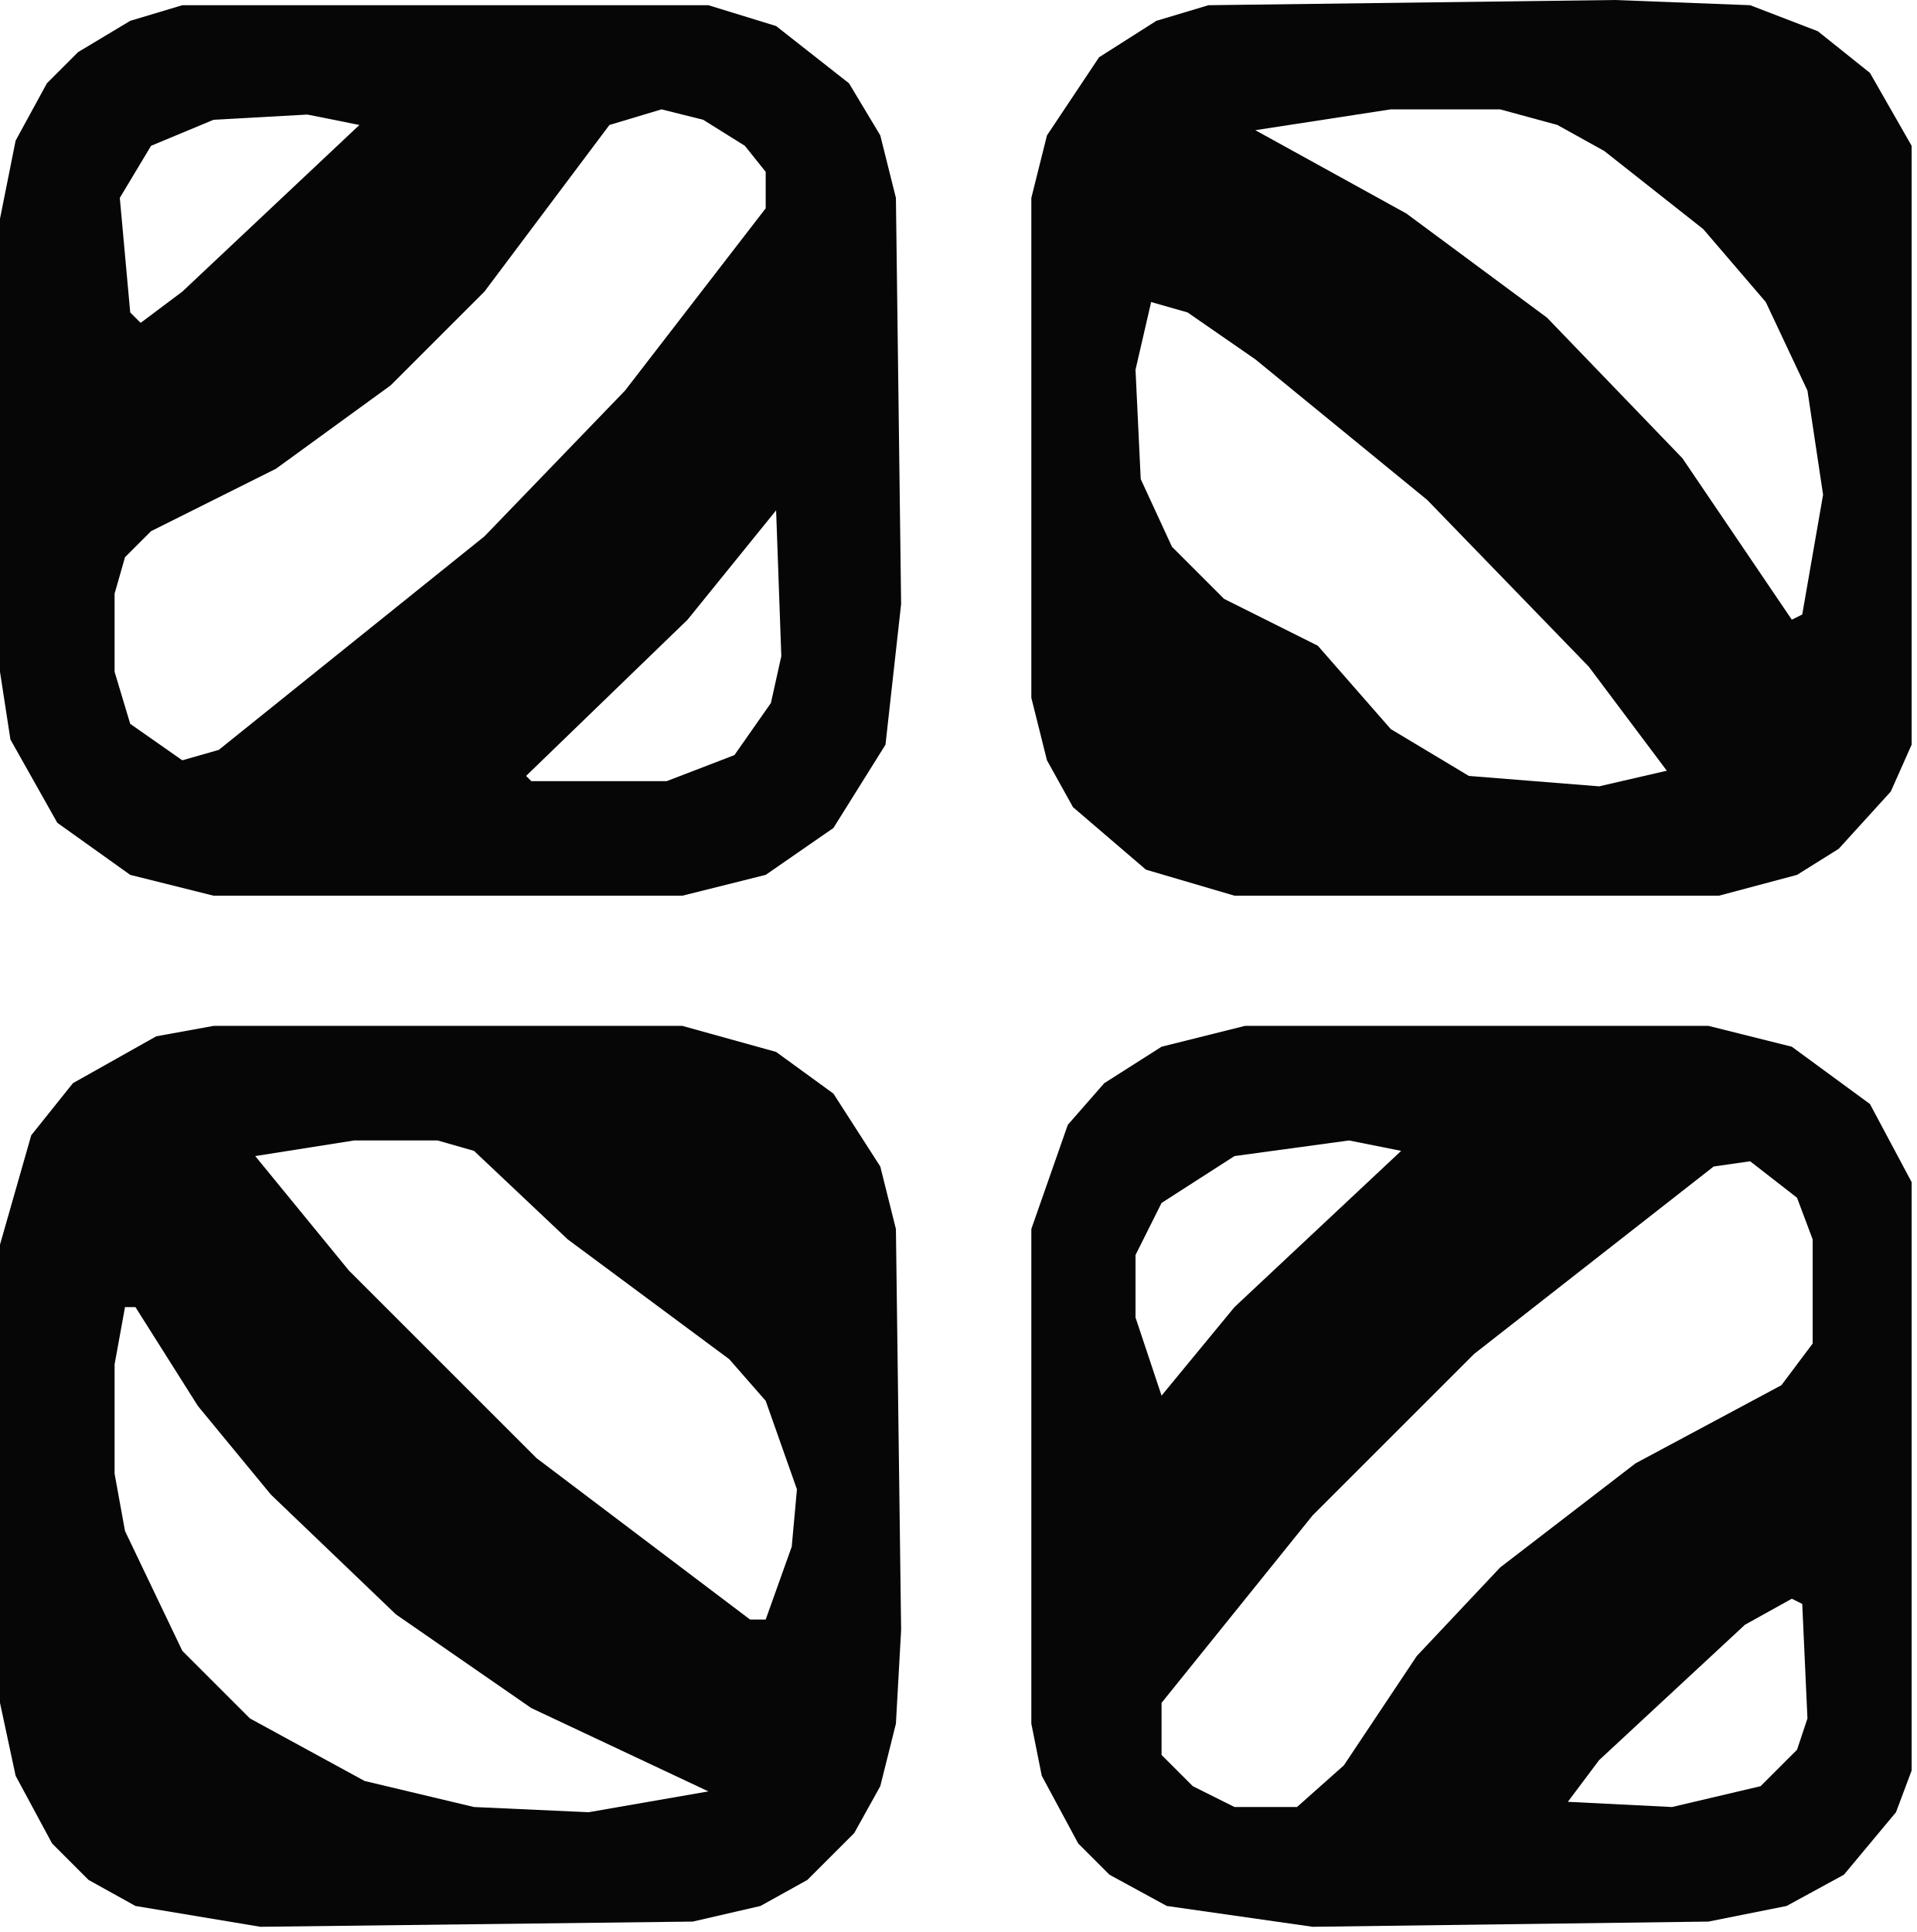
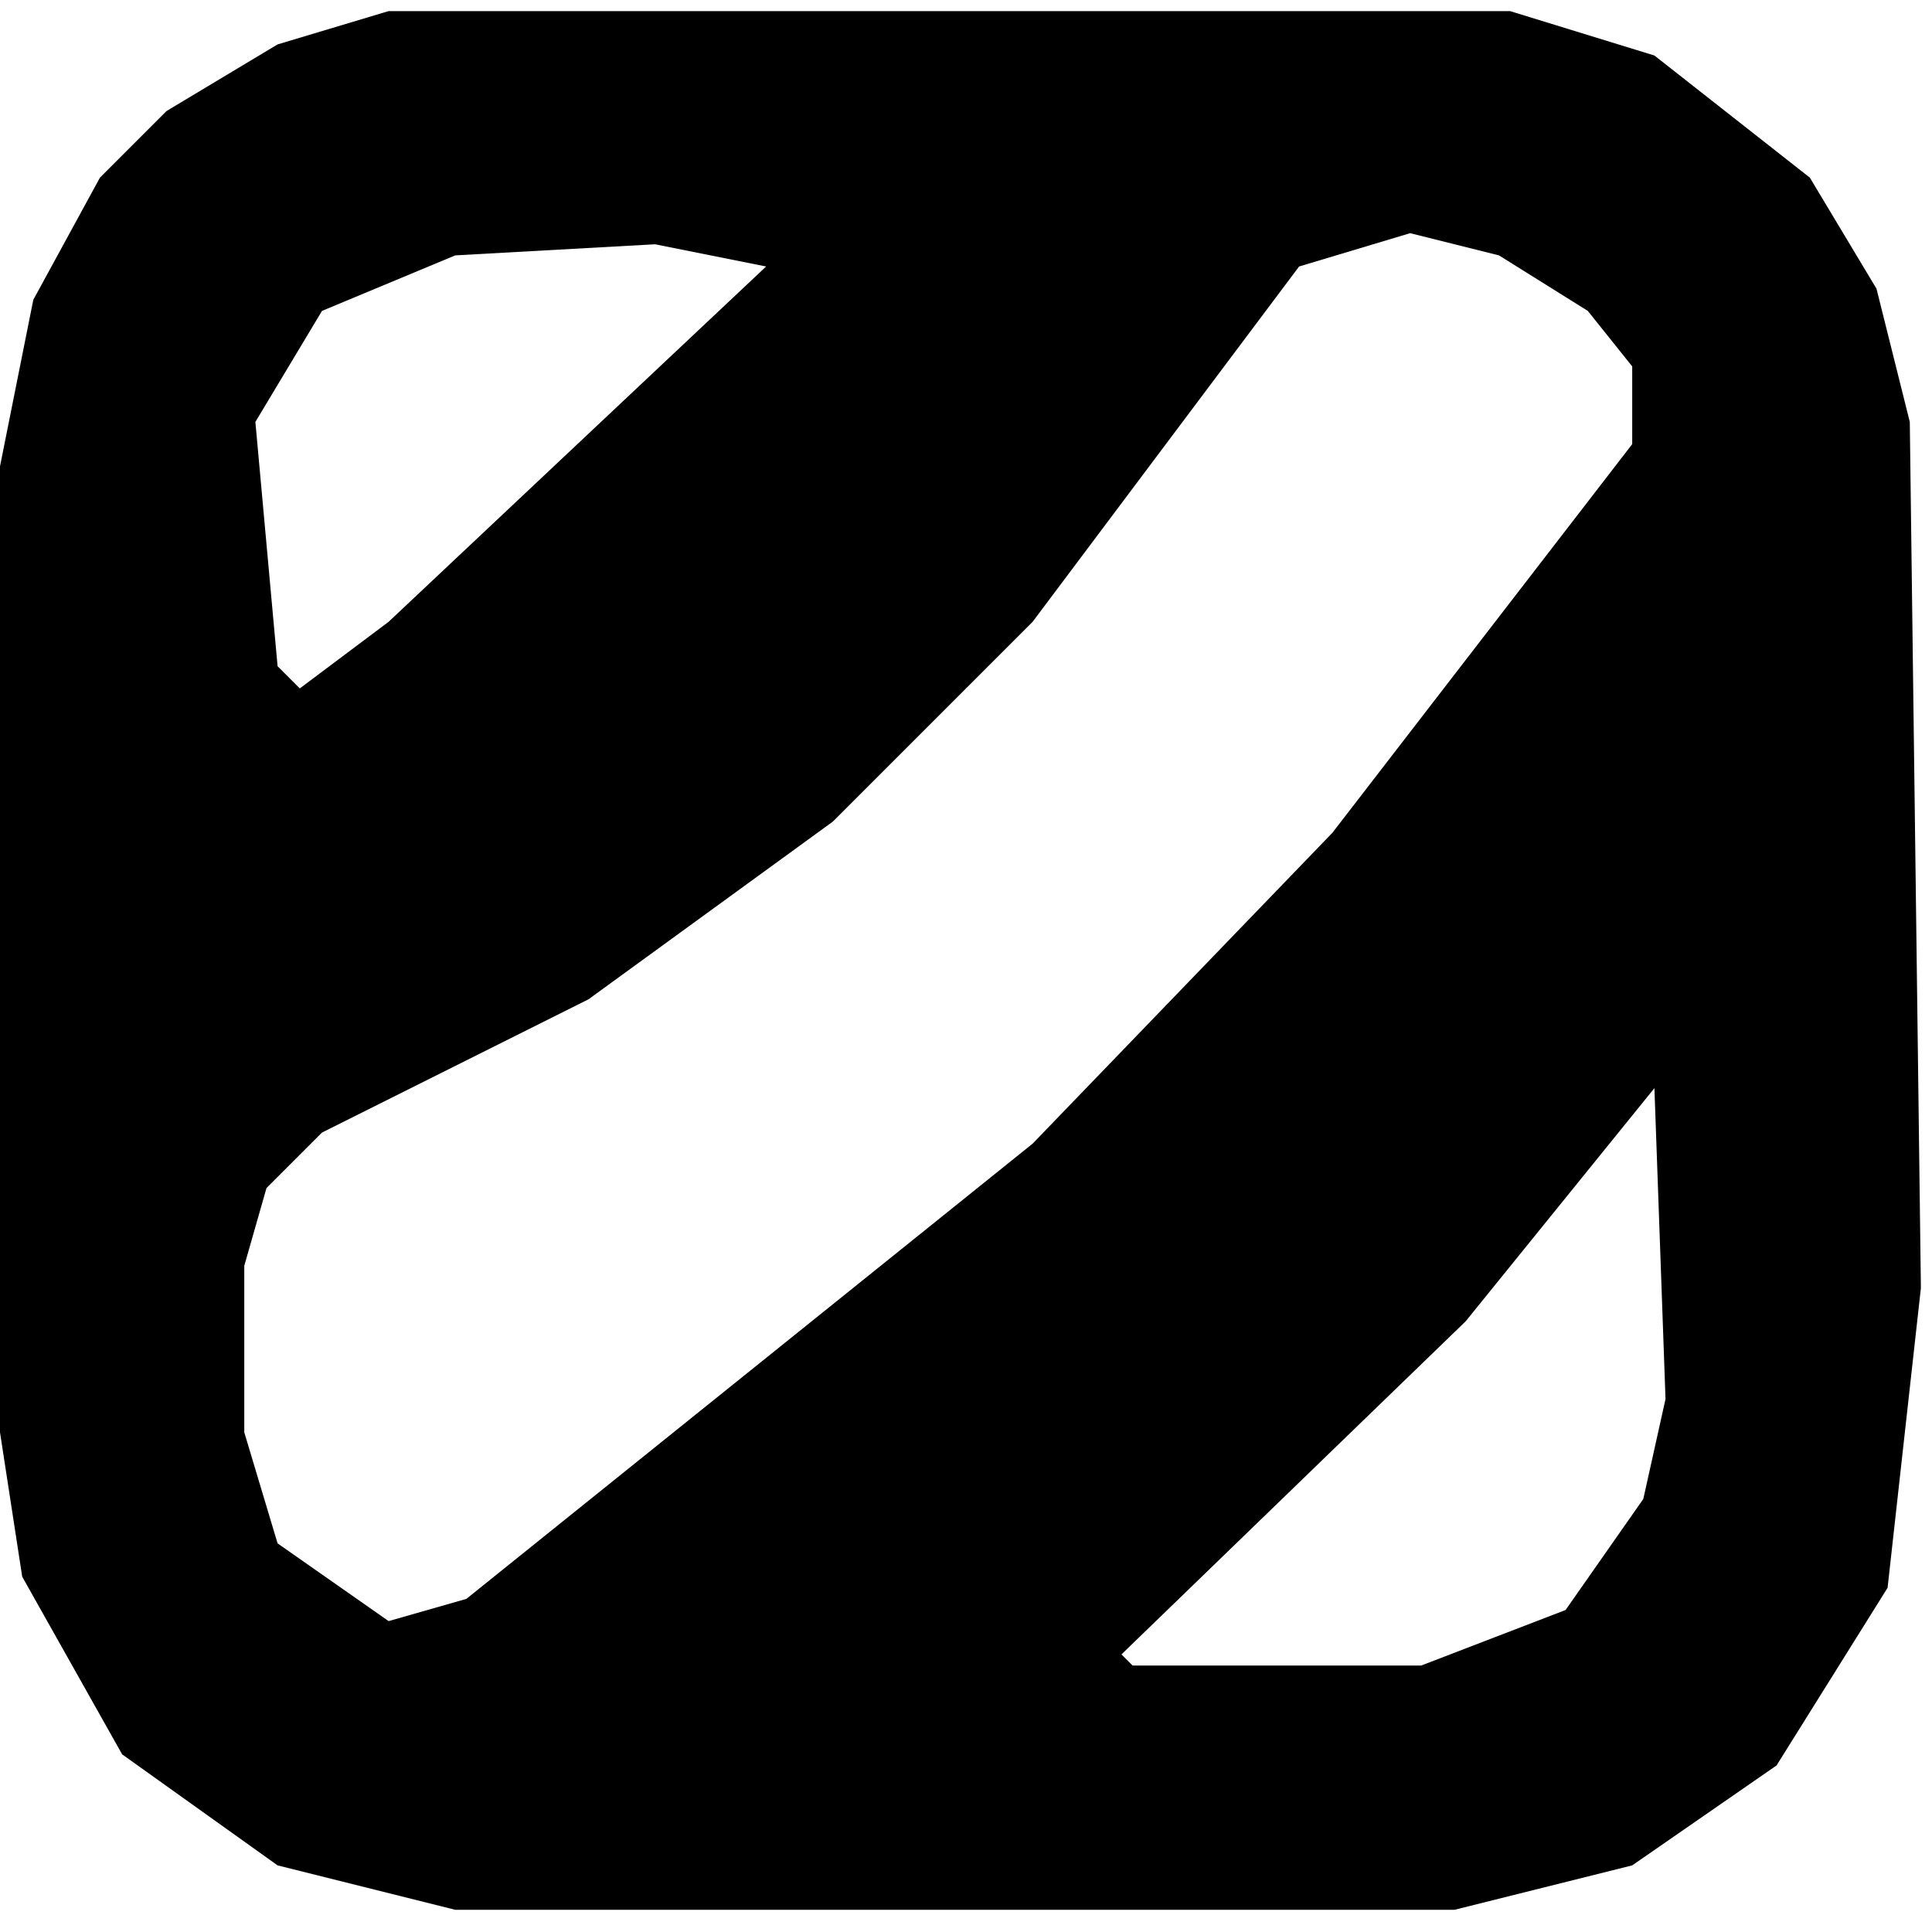
- <svg xmlns="http://www.w3.org/2000/svg" viewBox="0 0 368 371" role="img" aria-label="ZebraByte four-piece emblem">
-   <path d="M212,208 L205,216 L198,236 L198,331 L200,341 L207,354 L213,360 L224,366 L252,370 L328,369 L343,366 L354,360 L364,348 L367,340 L367,227 L359,212 L344,201 L328,197 L239,197 L223,201Z M346,308 L347,330 L345,336 L338,343 L321,347 L301,346 L307,338 L335,312 L344,307Z M345,230 L348,238 L348,258 L342,266 L314,281 L288,301 L272,318 L258,339 L249,347 L237,347 L229,343 L223,337 L223,327 L252,291 L283,260 L329,224 L336,223Z M269,221 L237,251 L223,268 L218,253 L218,241 L223,231 L237,222 L259,219Z M14,208 L6,218 L0,239 L0,327 L3,341 L10,354 L17,361 L26,366 L50,370 L133,369 L146,366 L155,361 L164,352 L169,343 L172,331 L173,313 L172,236 L169,224 L160,210 L149,202 L131,197 L41,197 L30,199Z M24,251 L26,251 L38,270 L52,287 L76,310 L102,328 L136,344 L113,348 L91,347 L70,342 L48,330 L35,317 L24,294 L22,283 L22,262Z M49,222 L68,219 L84,219 L91,221 L109,238 L140,261 L147,269 L153,286 L152,297 L147,311 L144,311 L103,280 L67,244Z M15,10 L9,16 L3,27 L0,42 L0,129 L2,142 L11,158 L25,168 L41,172 L131,172 L147,168 L160,159 L170,143 L173,116 L172,38 L169,26 L163,16 L149,5 L136,1 L35,1 L25,4Z M149,98 L150,126 L148,135 L141,145 L128,150 L102,150 L101,149 L132,119Z M69,24 L35,56 L27,62 L25,60 L23,38 L29,28 L41,23 L59,22Z M143,28 L147,33 L147,40 L120,75 L93,103 L42,144 L35,146 L25,139 L22,129 L22,114 L24,107 L29,102 L53,90 L75,74 L93,56 L117,24 L127,21 L135,23Z M211,11 L201,26 L198,38 L198,134 L201,146 L206,155 L220,167 L237,172 L330,172 L345,168 L353,163 L363,152 L367,143 L367,28 L359,14 L349,6 L336,1 L310,0 L232,1 L222,4Z M221,58 L228,60 L241,69 L274,96 L305,128 L320,148 L307,151 L282,149 L267,140 L253,124 L235,115 L225,105 L219,92 L218,71Z M241,25 L267,21 L288,21 L299,24 L308,29 L327,44 L339,58 L347,75 L350,95 L346,118 L344,119 L323,88 L297,61 L270,41Z" fill="#060606" fill-rule="evenodd" />
+ <svg xmlns="http://www.w3.org/2000/svg" viewBox="0 0 174 174" role="img" aria-label="ZebraByte LED emblem segment">
+   <path d="M15,10 L9,16 L3,27 L0,42 L0,129 L2,142 L11,158 L25,168 L41,172 L131,172 L147,168 L160,159 L170,143 L173,116 L172,38 L169,26 L163,16 L149,5 L136,1 L35,1 L25,4Z M149,98 L150,126 L148,135 L141,145 L128,150 L102,150 L101,149 L132,119Z M69,24 L35,56 L27,62 L25,60 L23,38 L29,28 L41,23 L59,22Z M143,28 L147,33 L147,40 L120,75 L93,103 L42,144 L35,146 L25,139 L22,129 L22,114 L24,107 L29,102 L53,90 L75,74 L93,56 L117,24 L127,21 L135,23Z" fill="#000000" fill-rule="evenodd" />
</svg>
